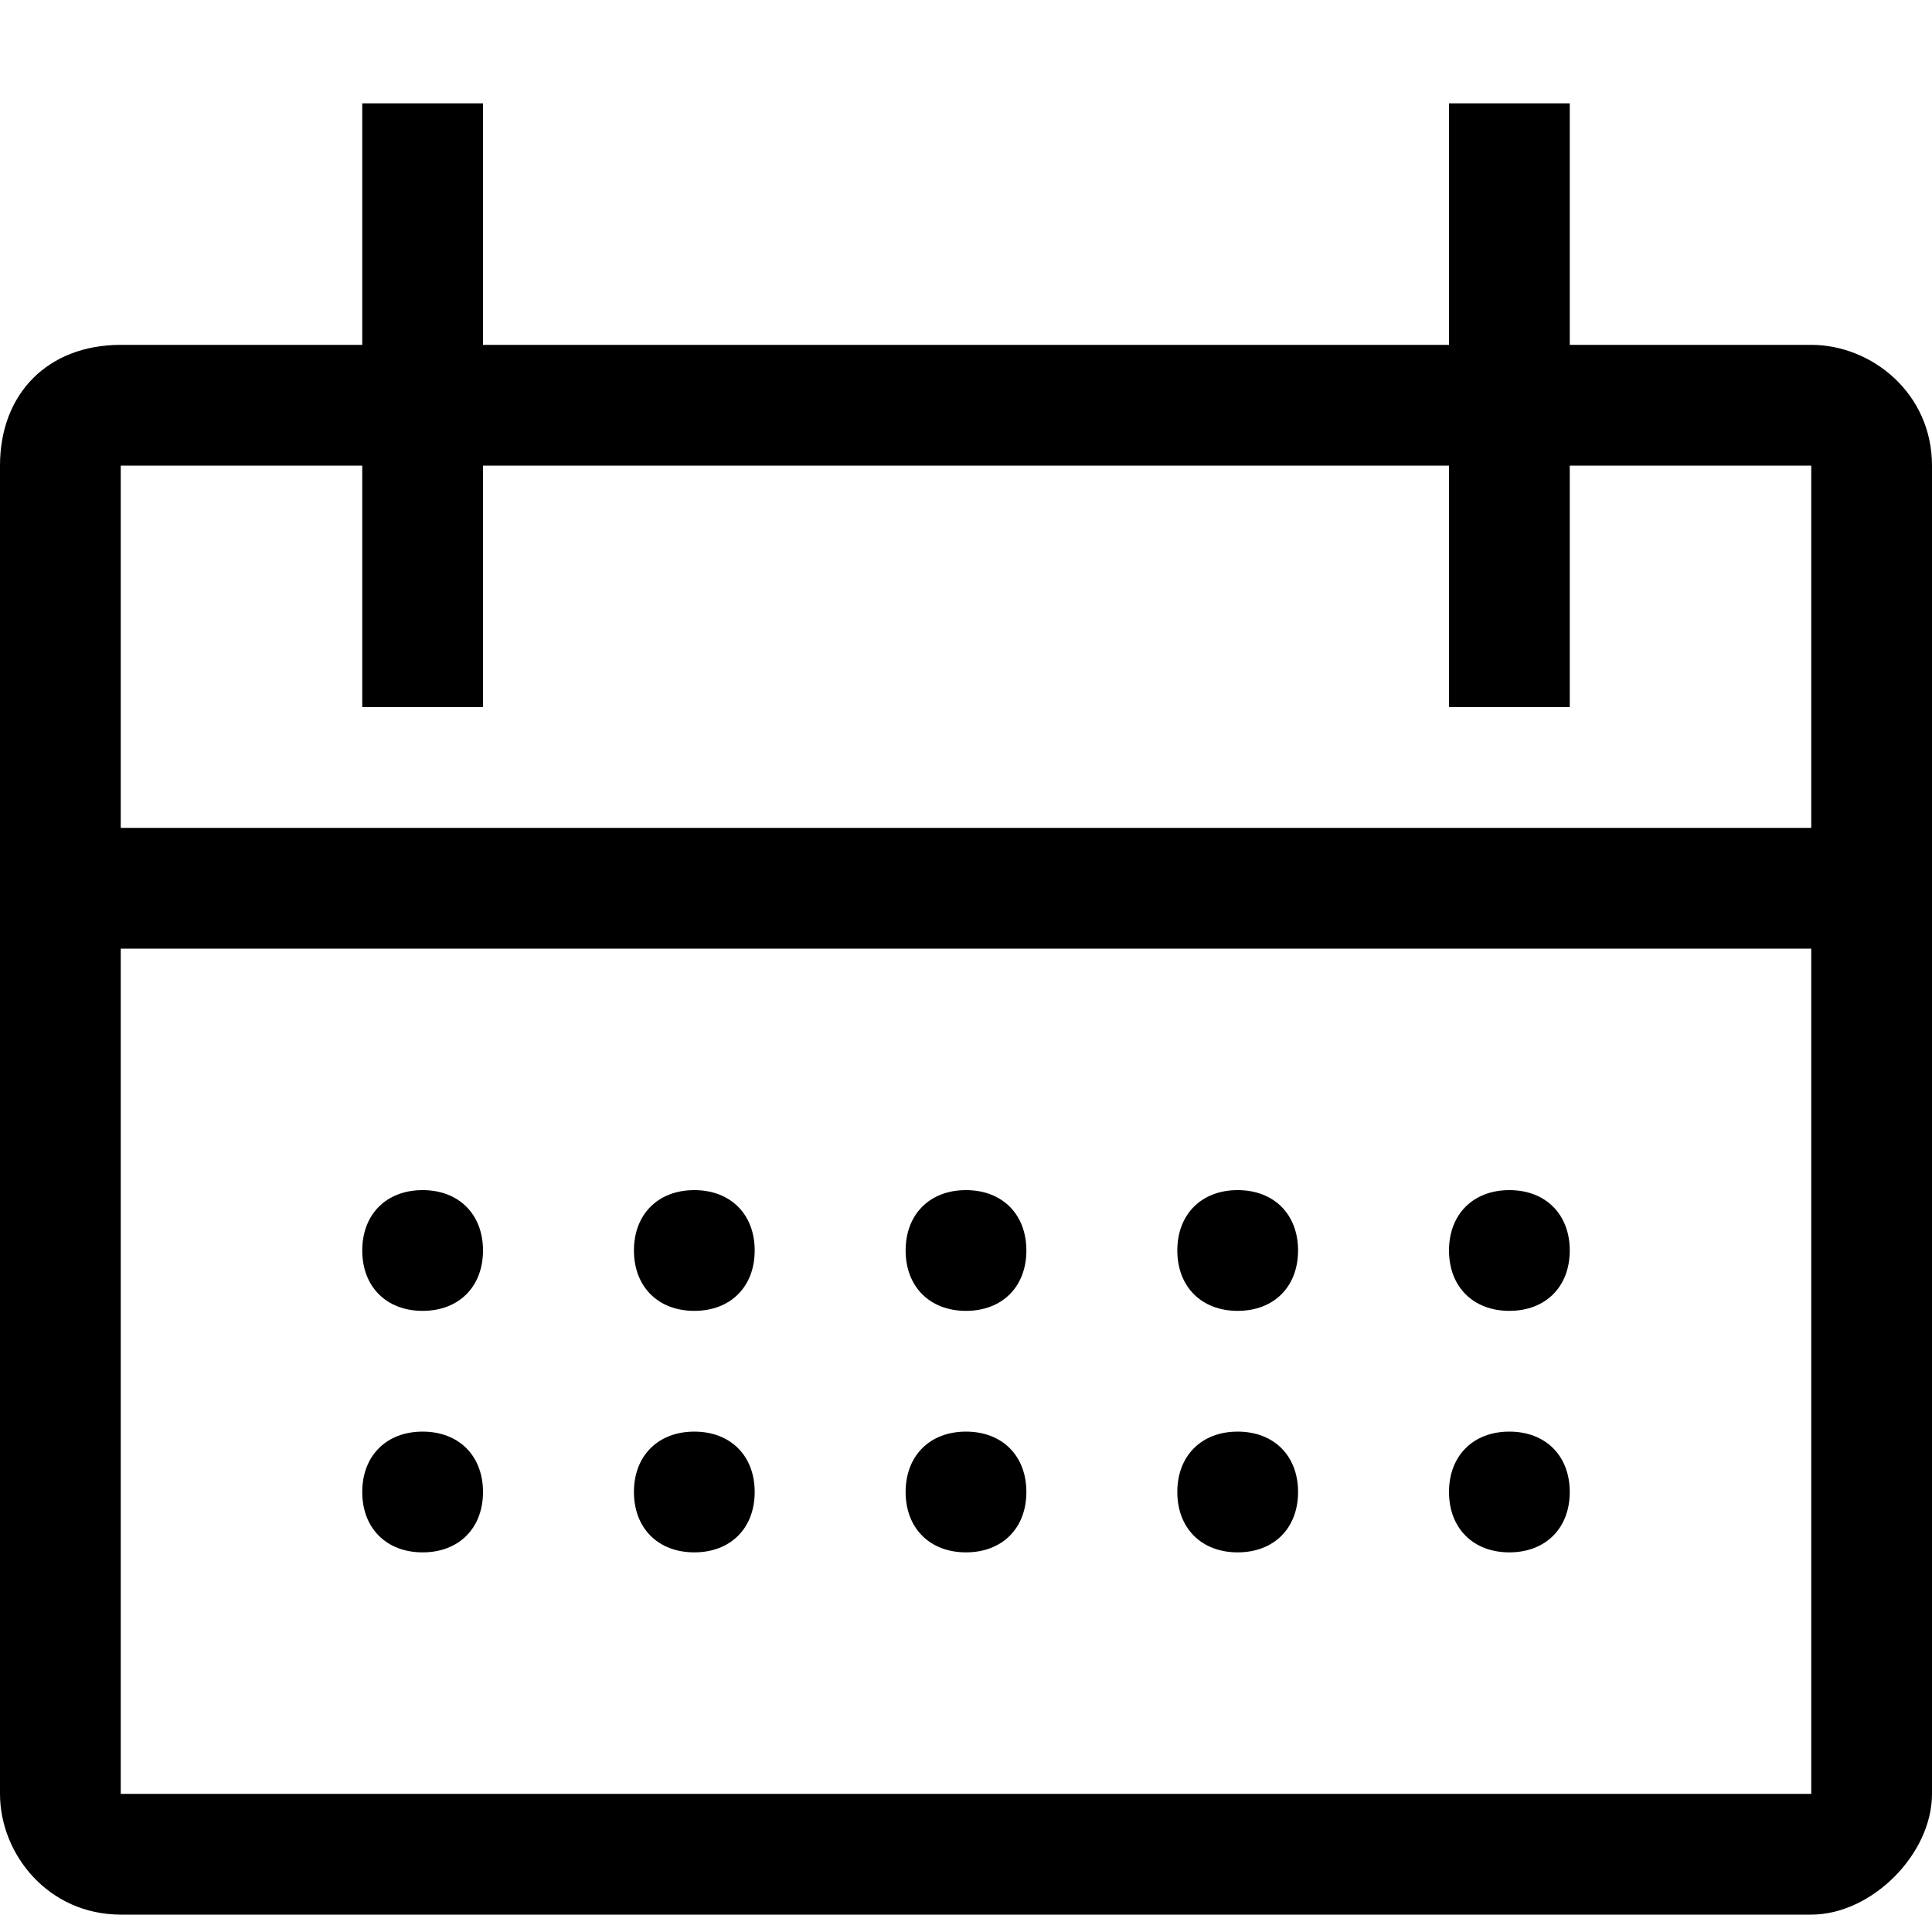
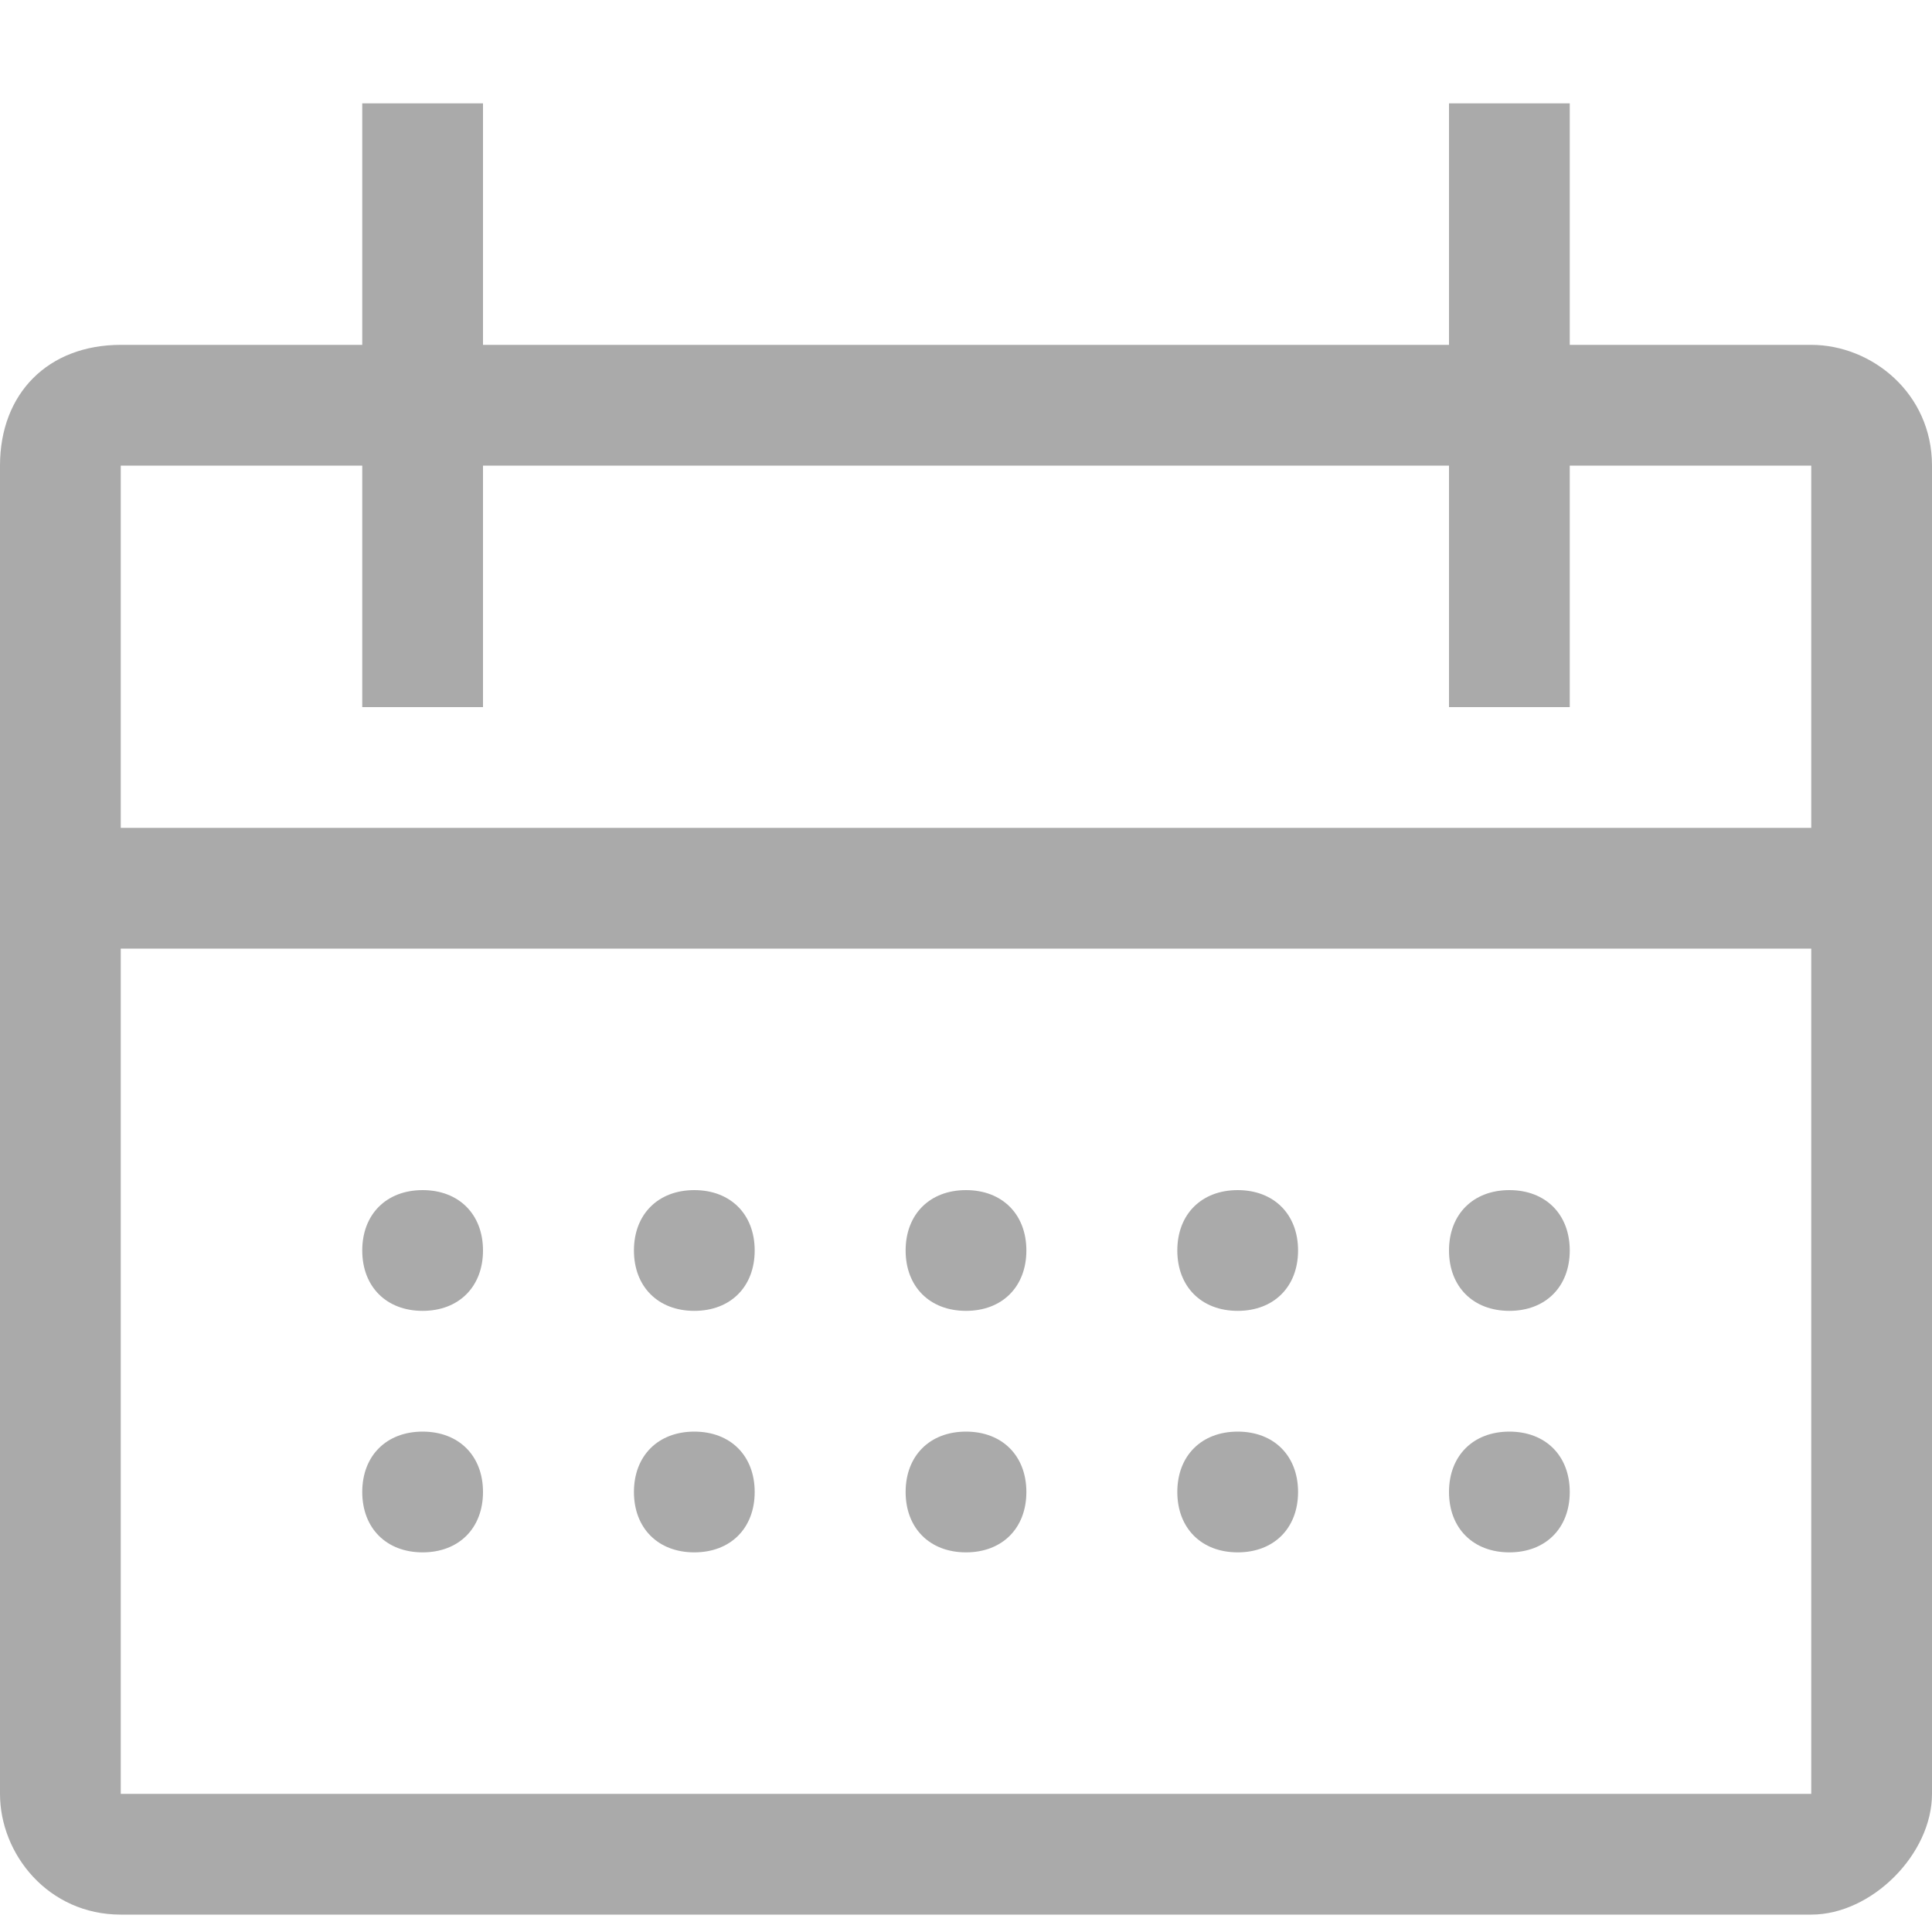
<svg xmlns="http://www.w3.org/2000/svg" width="16" height="16" fill="none" viewBox="0 0 16 16">
-   <path fill="#000" d="M5.75 10.856c.3 0 .5-.2.5-.5s-.2-.5-.5-.5-.5.2-.5.5.2.5.5.5" />
-   <path fill="#000" d="M15 2.856h-2V.856h-1V2.856H4V.856H3V2.856H1c-.6 0-1 .4-1 1V14.856c0 .5.4 1 1 1h14c.5 0 1-.5 1-1V3.856c0-.6-.5-1-1-1m0 12H1V7.856h14zM1 6.856v-3h2v2h1v-2h8v2h1v-2h2v3z" />
-   <path fill="#000" d="M8 10.856c.3 0 .5-.2.5-.5s-.2-.5-.5-.5-.5.2-.5.5.2.5.5.5M10.25 10.856c.3 0 .5-.2.5-.5s-.2-.5-.5-.5-.5.2-.5.5.2.5.5.5M5.75 11.856c-.3 0-.5.2-.5.5s.2.5.5.5.5-.2.5-.5-.2-.5-.5-.5M3.5 10.856c.3 0 .5-.2.5-.5s-.2-.5-.5-.5-.5.2-.5.5.2.5.5.5M3.5 11.856c-.3 0-.5.2-.5.5s.2.5.5.5.5-.2.5-.5-.2-.5-.5-.5M8 11.856c-.3 0-.5.2-.5.5s.2.5.5.5.5-.2.5-.5-.2-.5-.5-.5M10.25 11.856c-.3 0-.5.2-.5.5s.2.5.5.5.5-.2.5-.5-.2-.5-.5-.5M12.5 10.856c.3 0 .5-.2.5-.5s-.2-.5-.5-.5-.5.2-.5.5.2.5.5.5M12.5 11.856c-.3 0-.5.2-.5.5s.2.5.5.5.5-.2.5-.5-.2-.5-.5-.5" />
+   <path fill="#aaaaaa" d="M5.75 10.856c.3 0 .5-.2.5-.5s-.2-.5-.5-.5-.5.2-.5.5.2.5.5.5" />
+   <path fill="#aaaaaa" d="M15 2.856h-2V.856h-1V2.856H4V.856H3V2.856H1c-.6 0-1 .4-1 1V14.856c0 .5.4 1 1 1h14c.5 0 1-.5 1-1V3.856c0-.6-.5-1-1-1m0 12H1V7.856h14zM1 6.856v-3h2v2h1v-2h8v2h1v-2h2v3z" />
+   <path fill="#aaaaaa" d="M8 10.856c.3 0 .5-.2.5-.5s-.2-.5-.5-.5-.5.2-.5.5.2.5.5.5M10.25 10.856c.3 0 .5-.2.5-.5s-.2-.5-.5-.5-.5.2-.5.5.2.5.5.5M5.75 11.856c-.3 0-.5.2-.5.5s.2.5.5.5.5-.2.5-.5-.2-.5-.5-.5M3.5 10.856c.3 0 .5-.2.5-.5s-.2-.5-.5-.5-.5.2-.5.5.2.5.5.5M3.5 11.856c-.3 0-.5.2-.5.5s.2.5.5.5.5-.2.5-.5-.2-.5-.5-.5M8 11.856c-.3 0-.5.2-.5.5s.2.5.5.5.5-.2.5-.5-.2-.5-.5-.5M10.25 11.856c-.3 0-.5.2-.5.5s.2.5.5.5.5-.2.5-.5-.2-.5-.5-.5M12.5 10.856c.3 0 .5-.2.5-.5s-.2-.5-.5-.5-.5.2-.5.5.2.5.5.5M12.5 11.856c-.3 0-.5.2-.5.5s.2.5.5.5.5-.2.5-.5-.2-.5-.5-.5" />
</svg>
